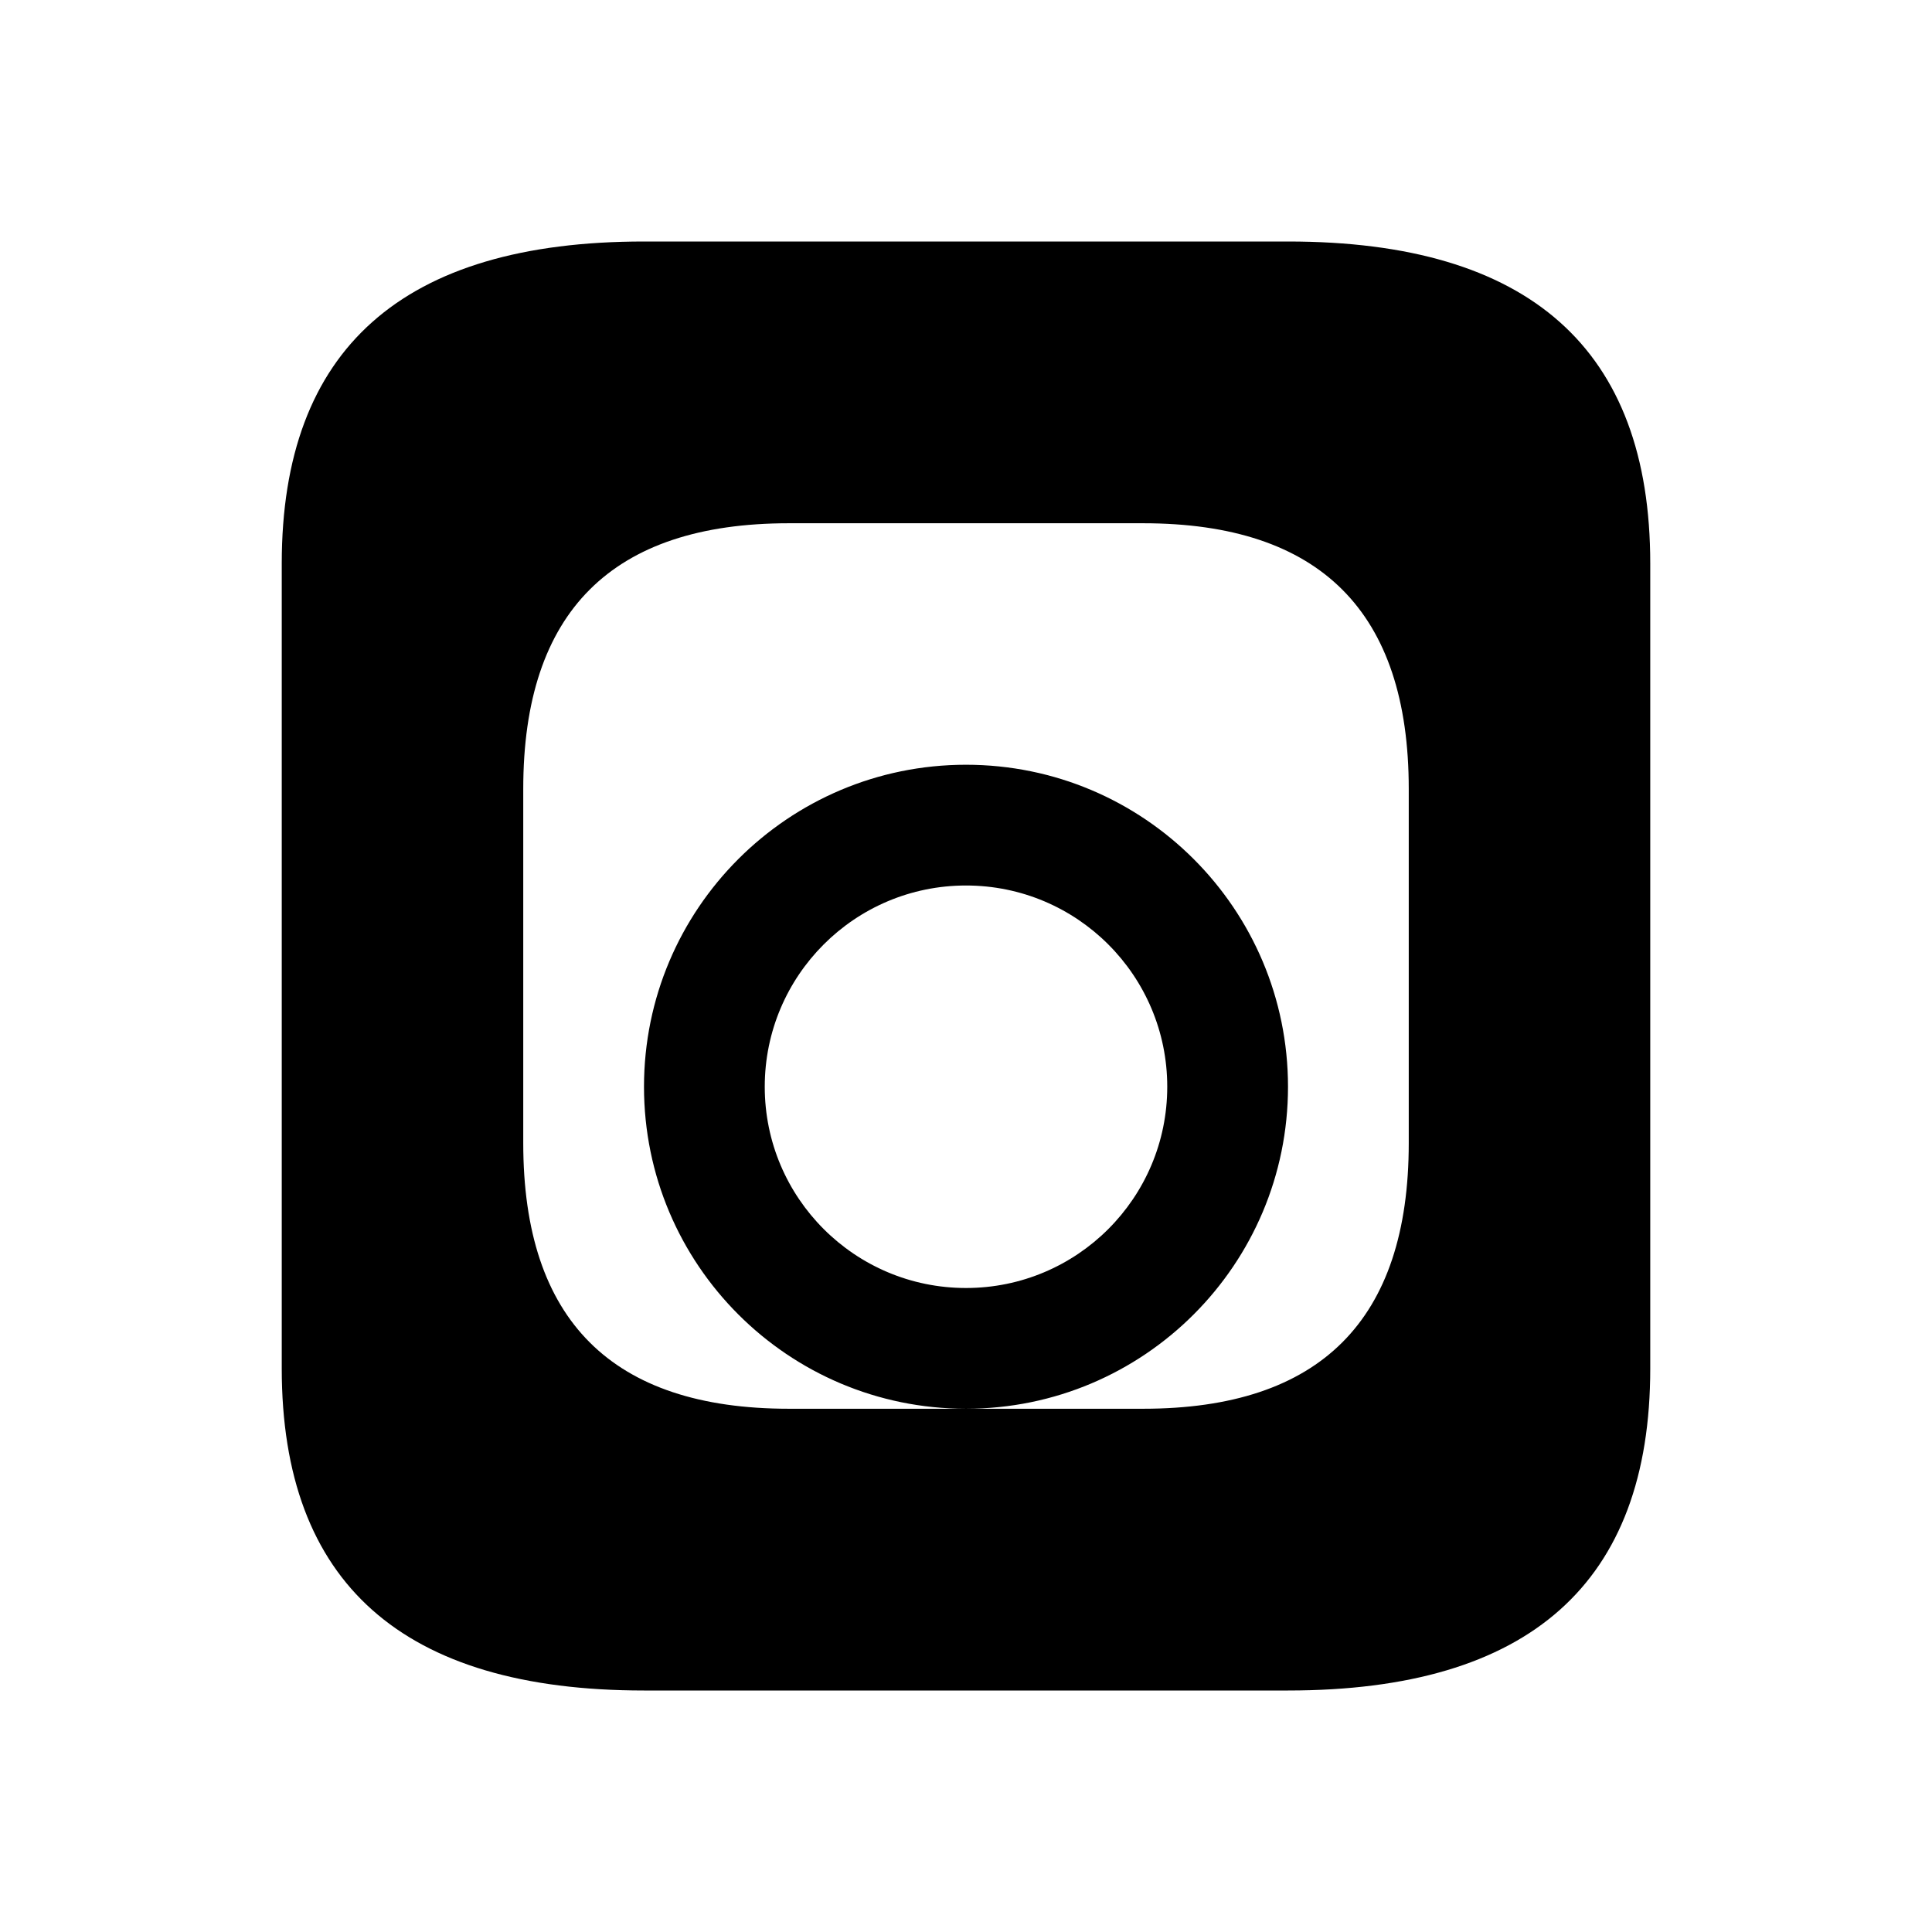
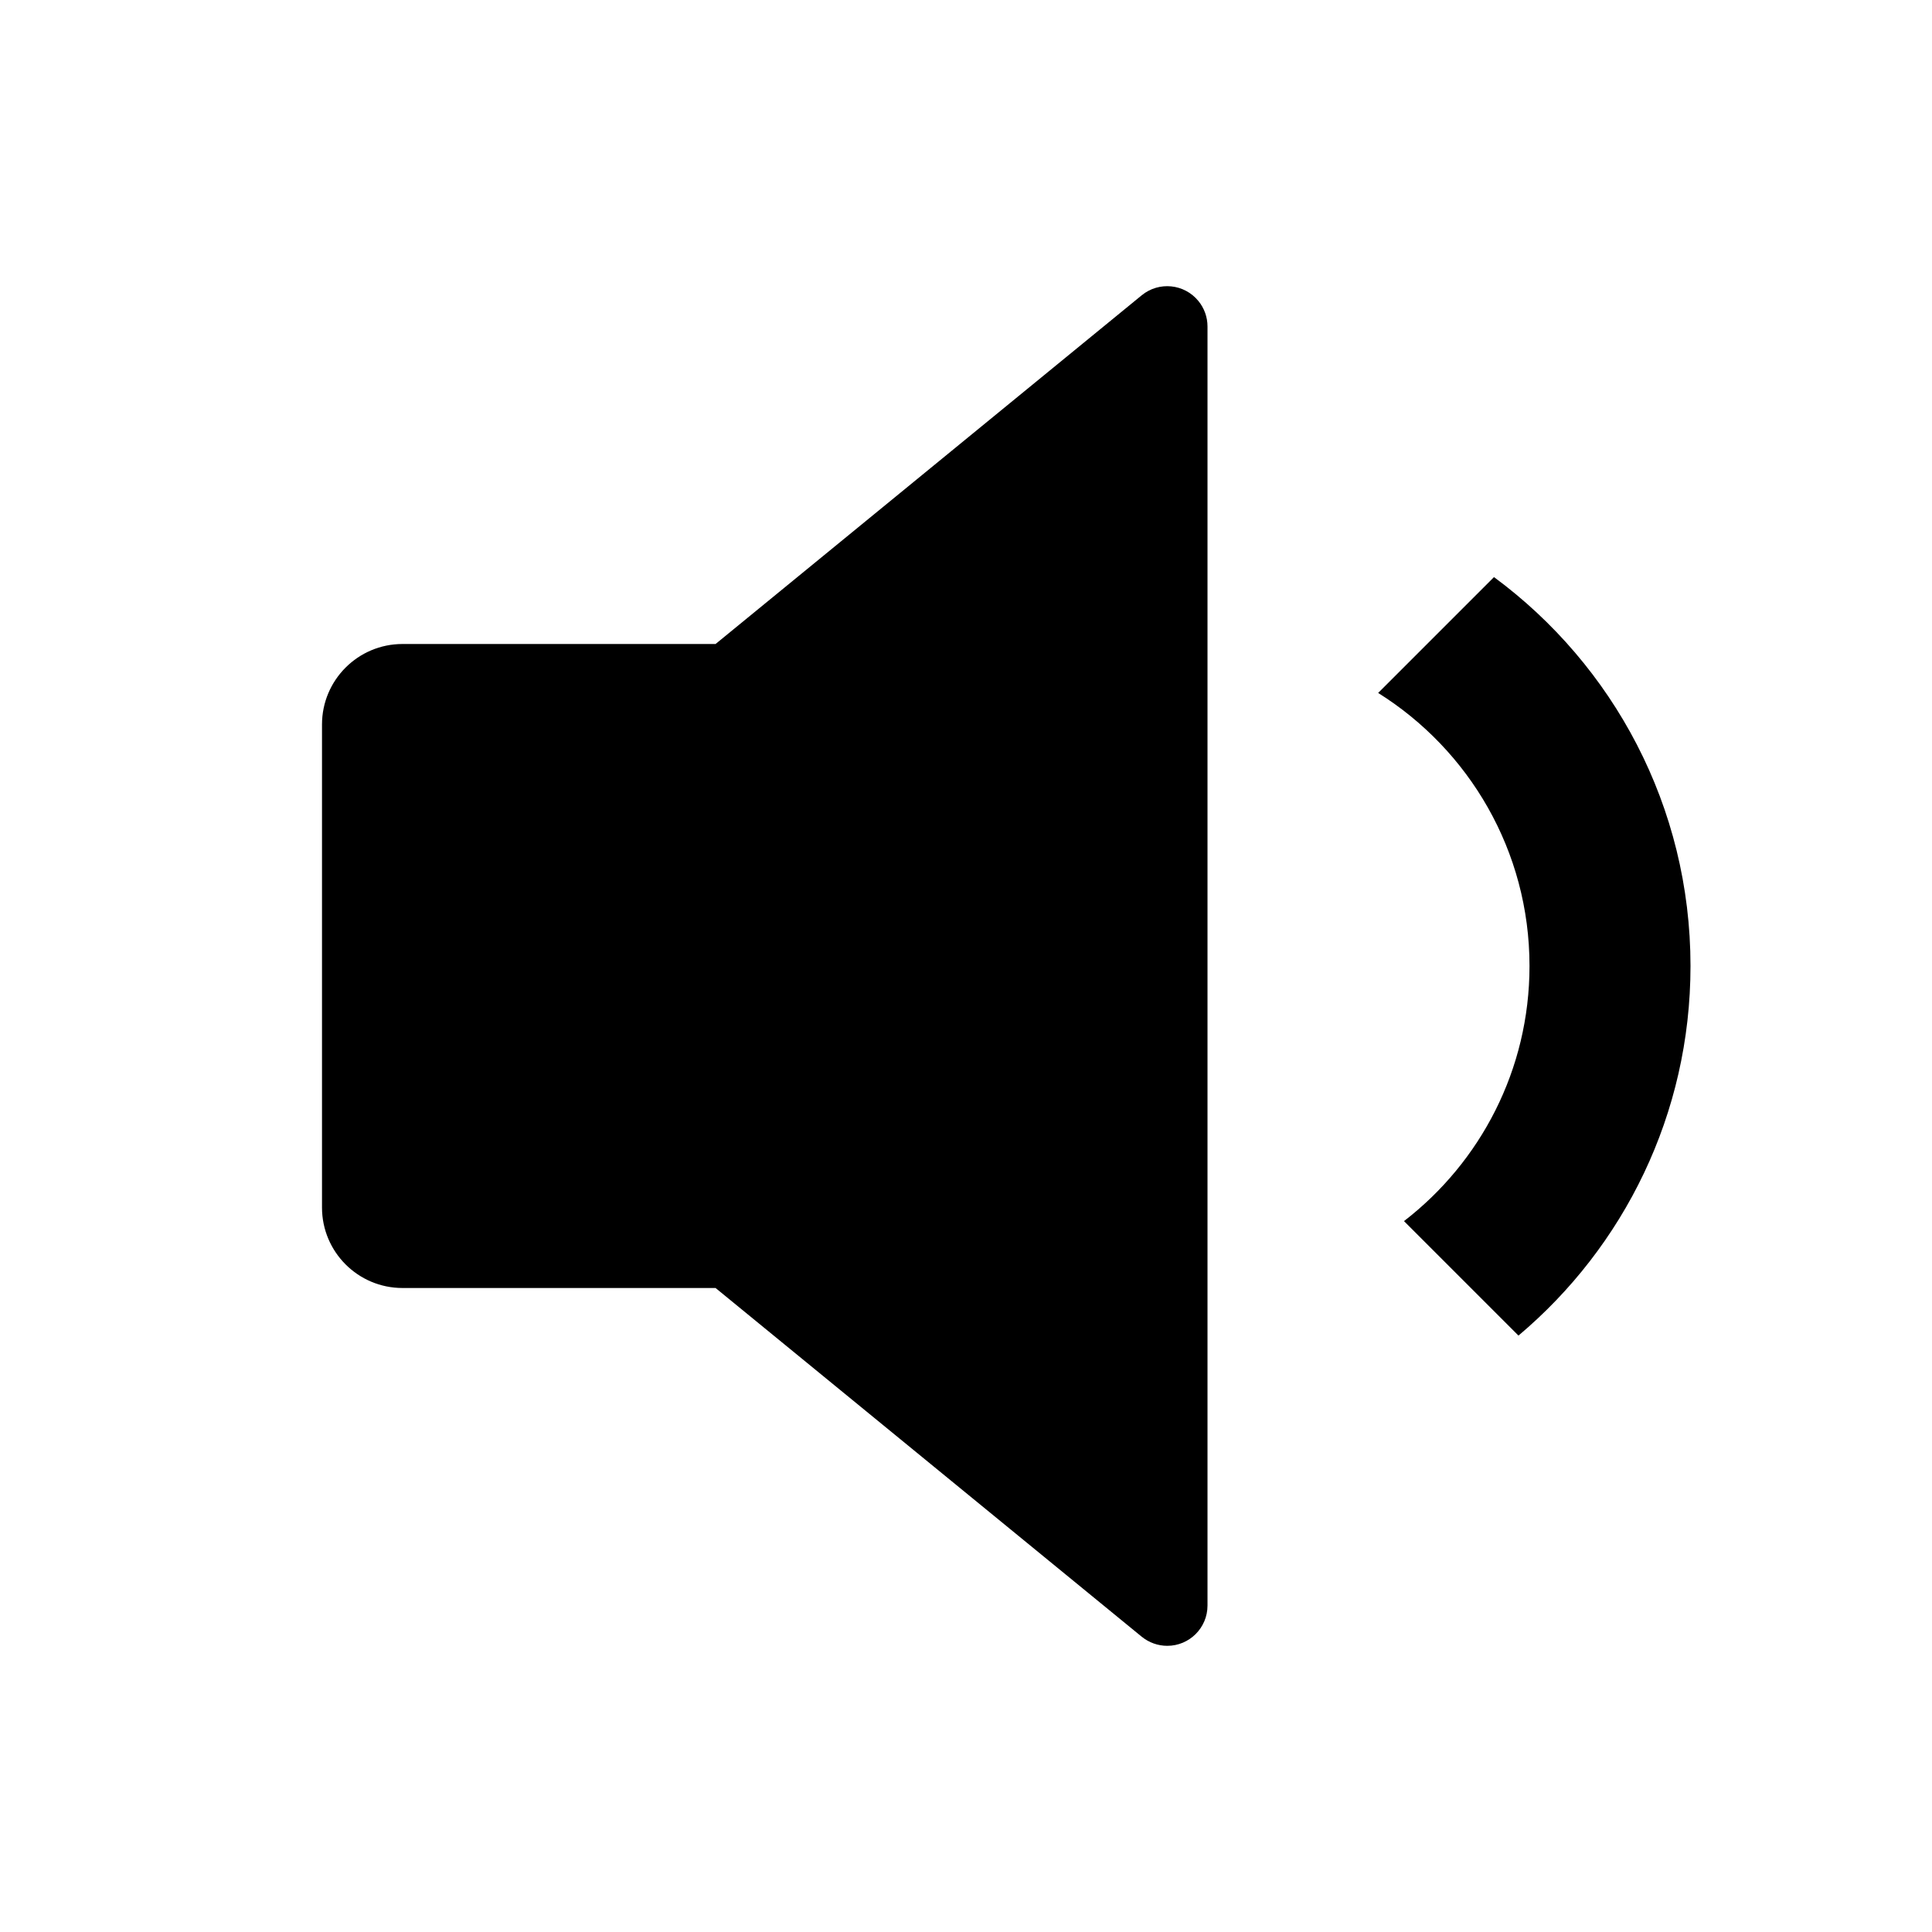
<svg xmlns="http://www.w3.org/2000/svg" viewBox="0 0 24 24" fill="currentColor">
-   <path fill-rule="evenodd" d="M8 3 L16 3 Q20.5 3 20.5 7 L20.5 17 Q20.5 21 16 21 L8 21 Q3.5 21 3.5 17 L3.5 7 Q3.5 3 8 3 Z M9.8 6.5 L14.2 6.5 Q17.5 6.5 17.5 9.8 L17.5 14.2 Q17.5 17.5 14.2 17.5 L9.8 17.5 Q6.5 17.5 6.5 14.2 L6.5 9.8 Q6.5 6.5 9.8 6.5 Z M12 17.5 a4 4 0 1 0 0 -8 a4 4 0 1 0 0 8 Z M12 16 a2.5 2.5 0 1 0 0 -5 a2.5 2.5 0 1 0 0 5 Z" />
-   <circle cx="12" cy="4.75" r="1" />
+   <path d="M8.889 16H5C4.448 16 4 15.552 4 15V9C4 8.448 4.448 8 5 8H8.889L14.183 3.668C14.397 3.493 14.712 3.525 14.887 3.739C14.96 3.828 15 3.94 15 4.055V19.945C15 20.221 14.776 20.445 14.5 20.445C14.385 20.445 14.273 20.405 14.183 20.332L8.889 16ZM18.863 16.591L17.441 15.169C18.389 14.438 19 13.29 19 12C19 10.57 18.249 9.315 17.12 8.608L18.559 7.169C20.04 8.262 21 10.019 21 12C21 13.842 20.17 15.491 18.863 16.591Z" />
</svg>
